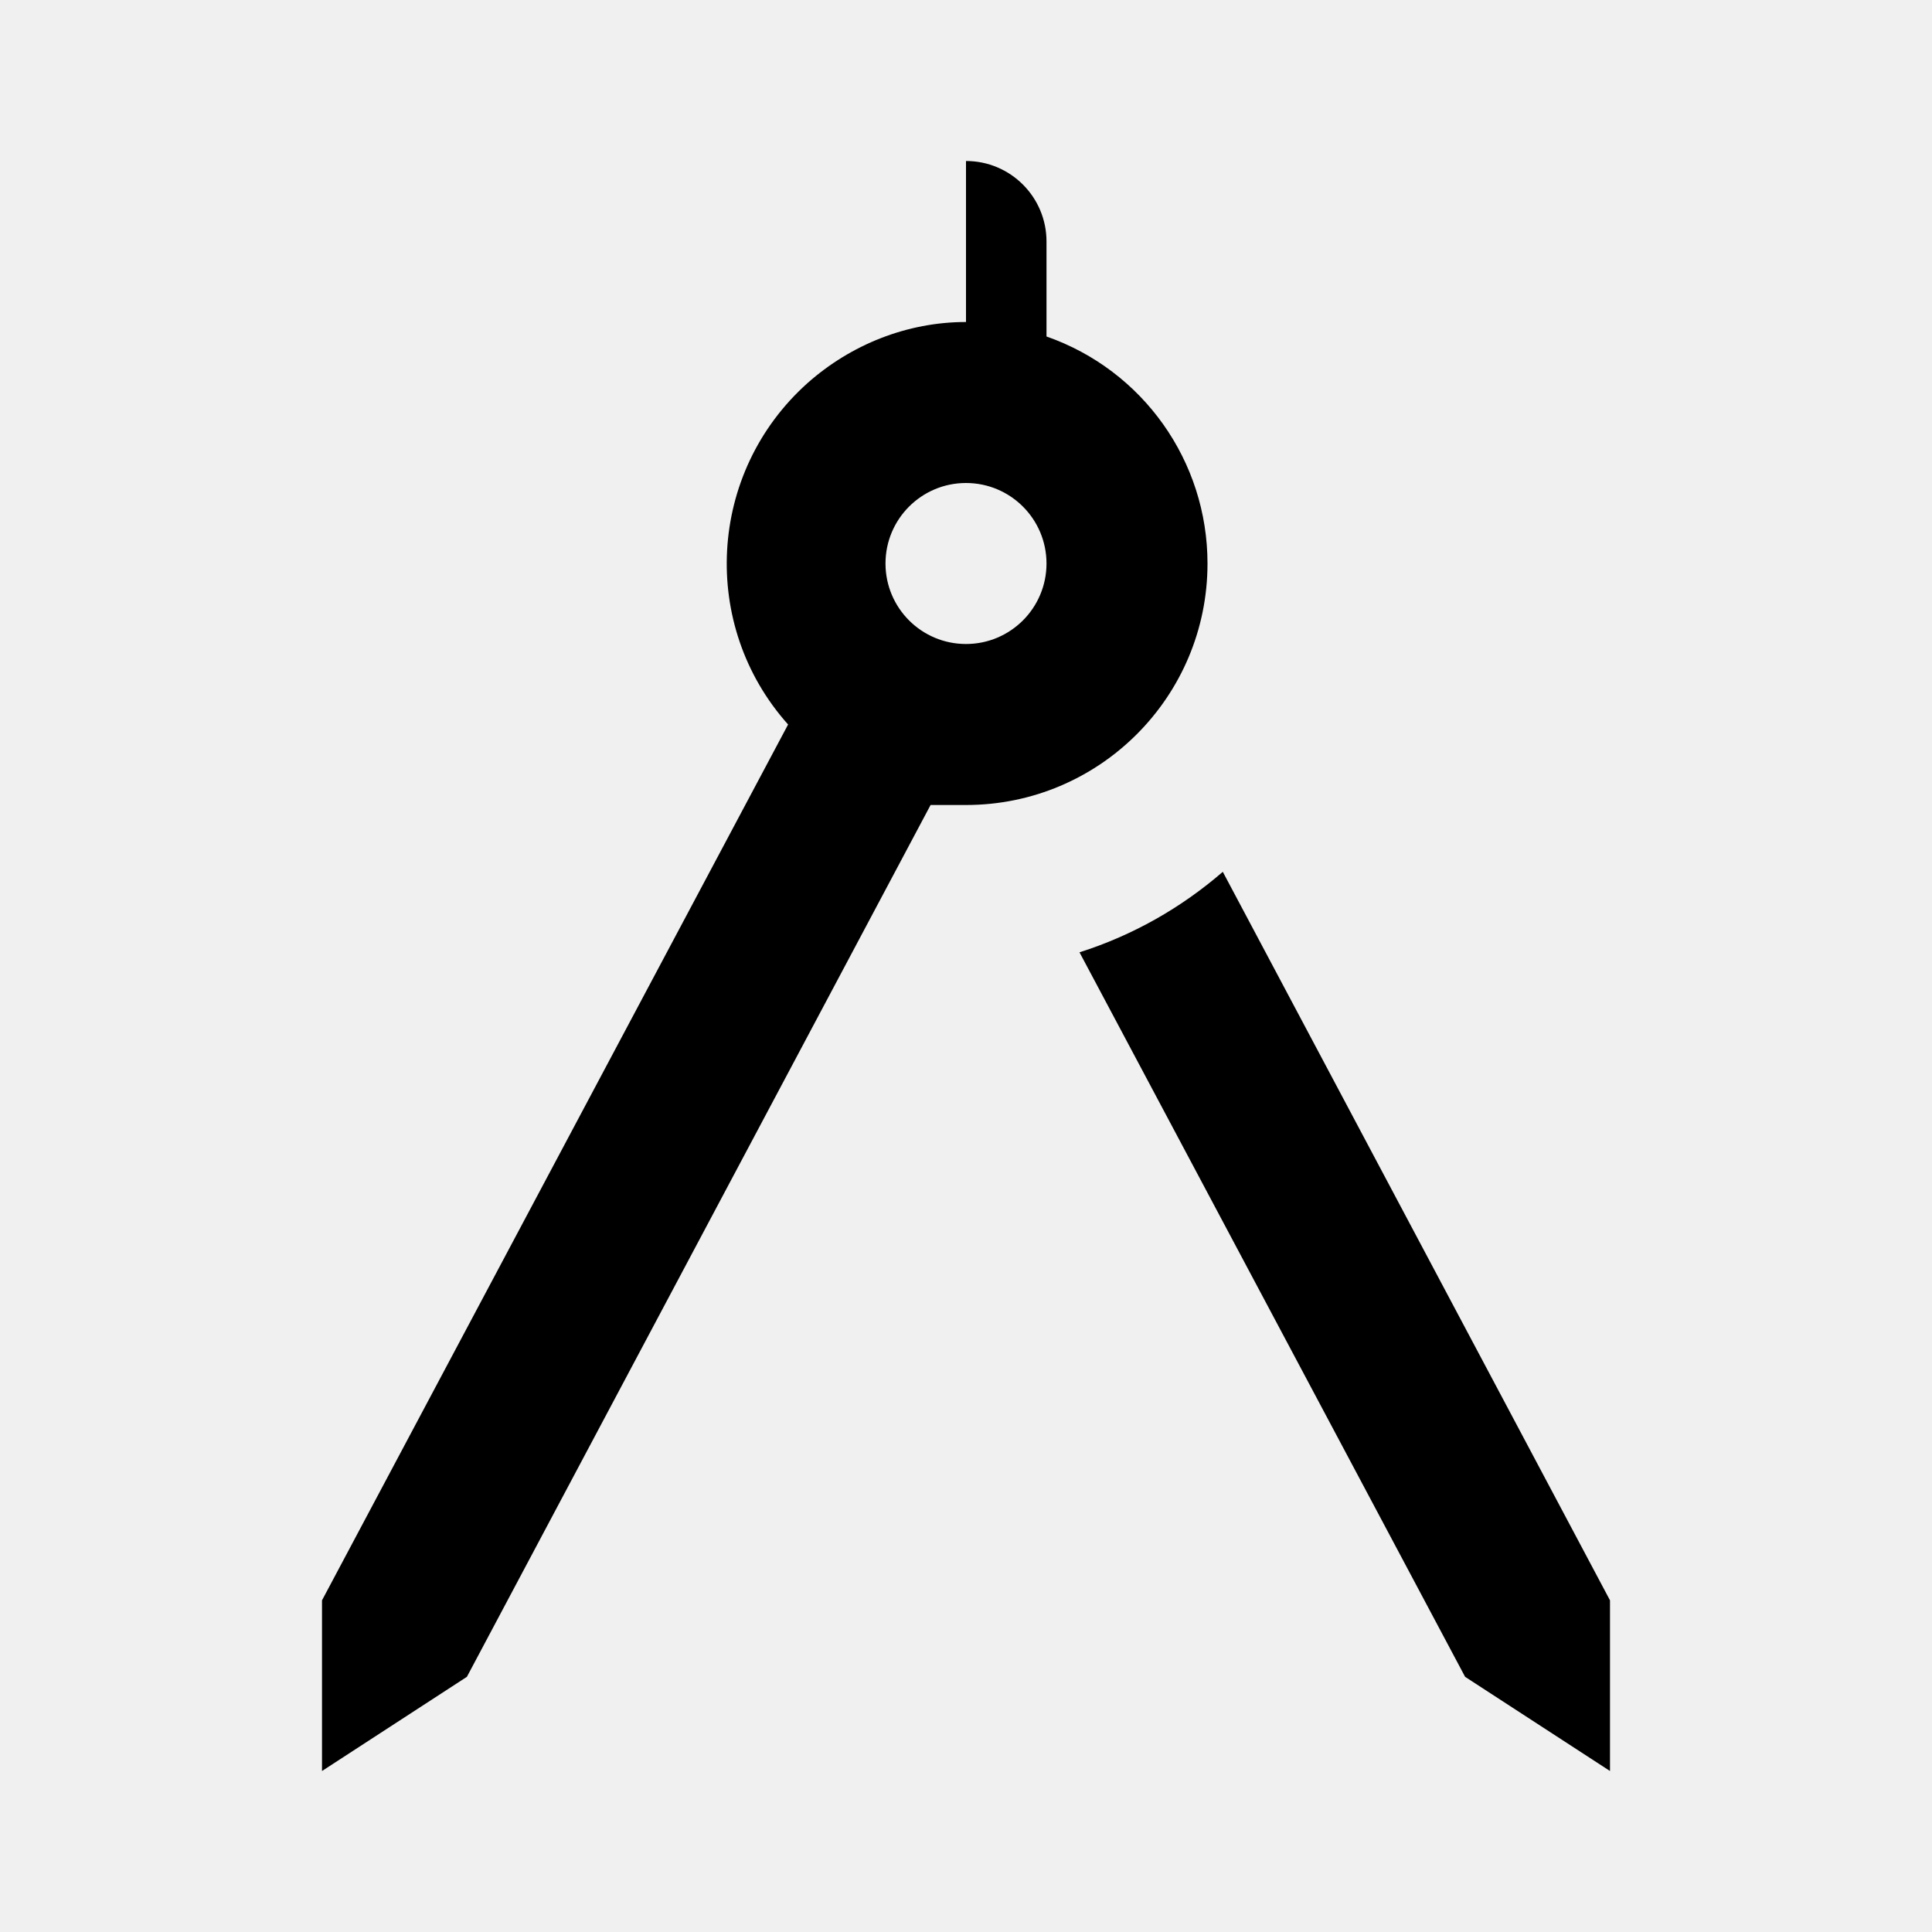
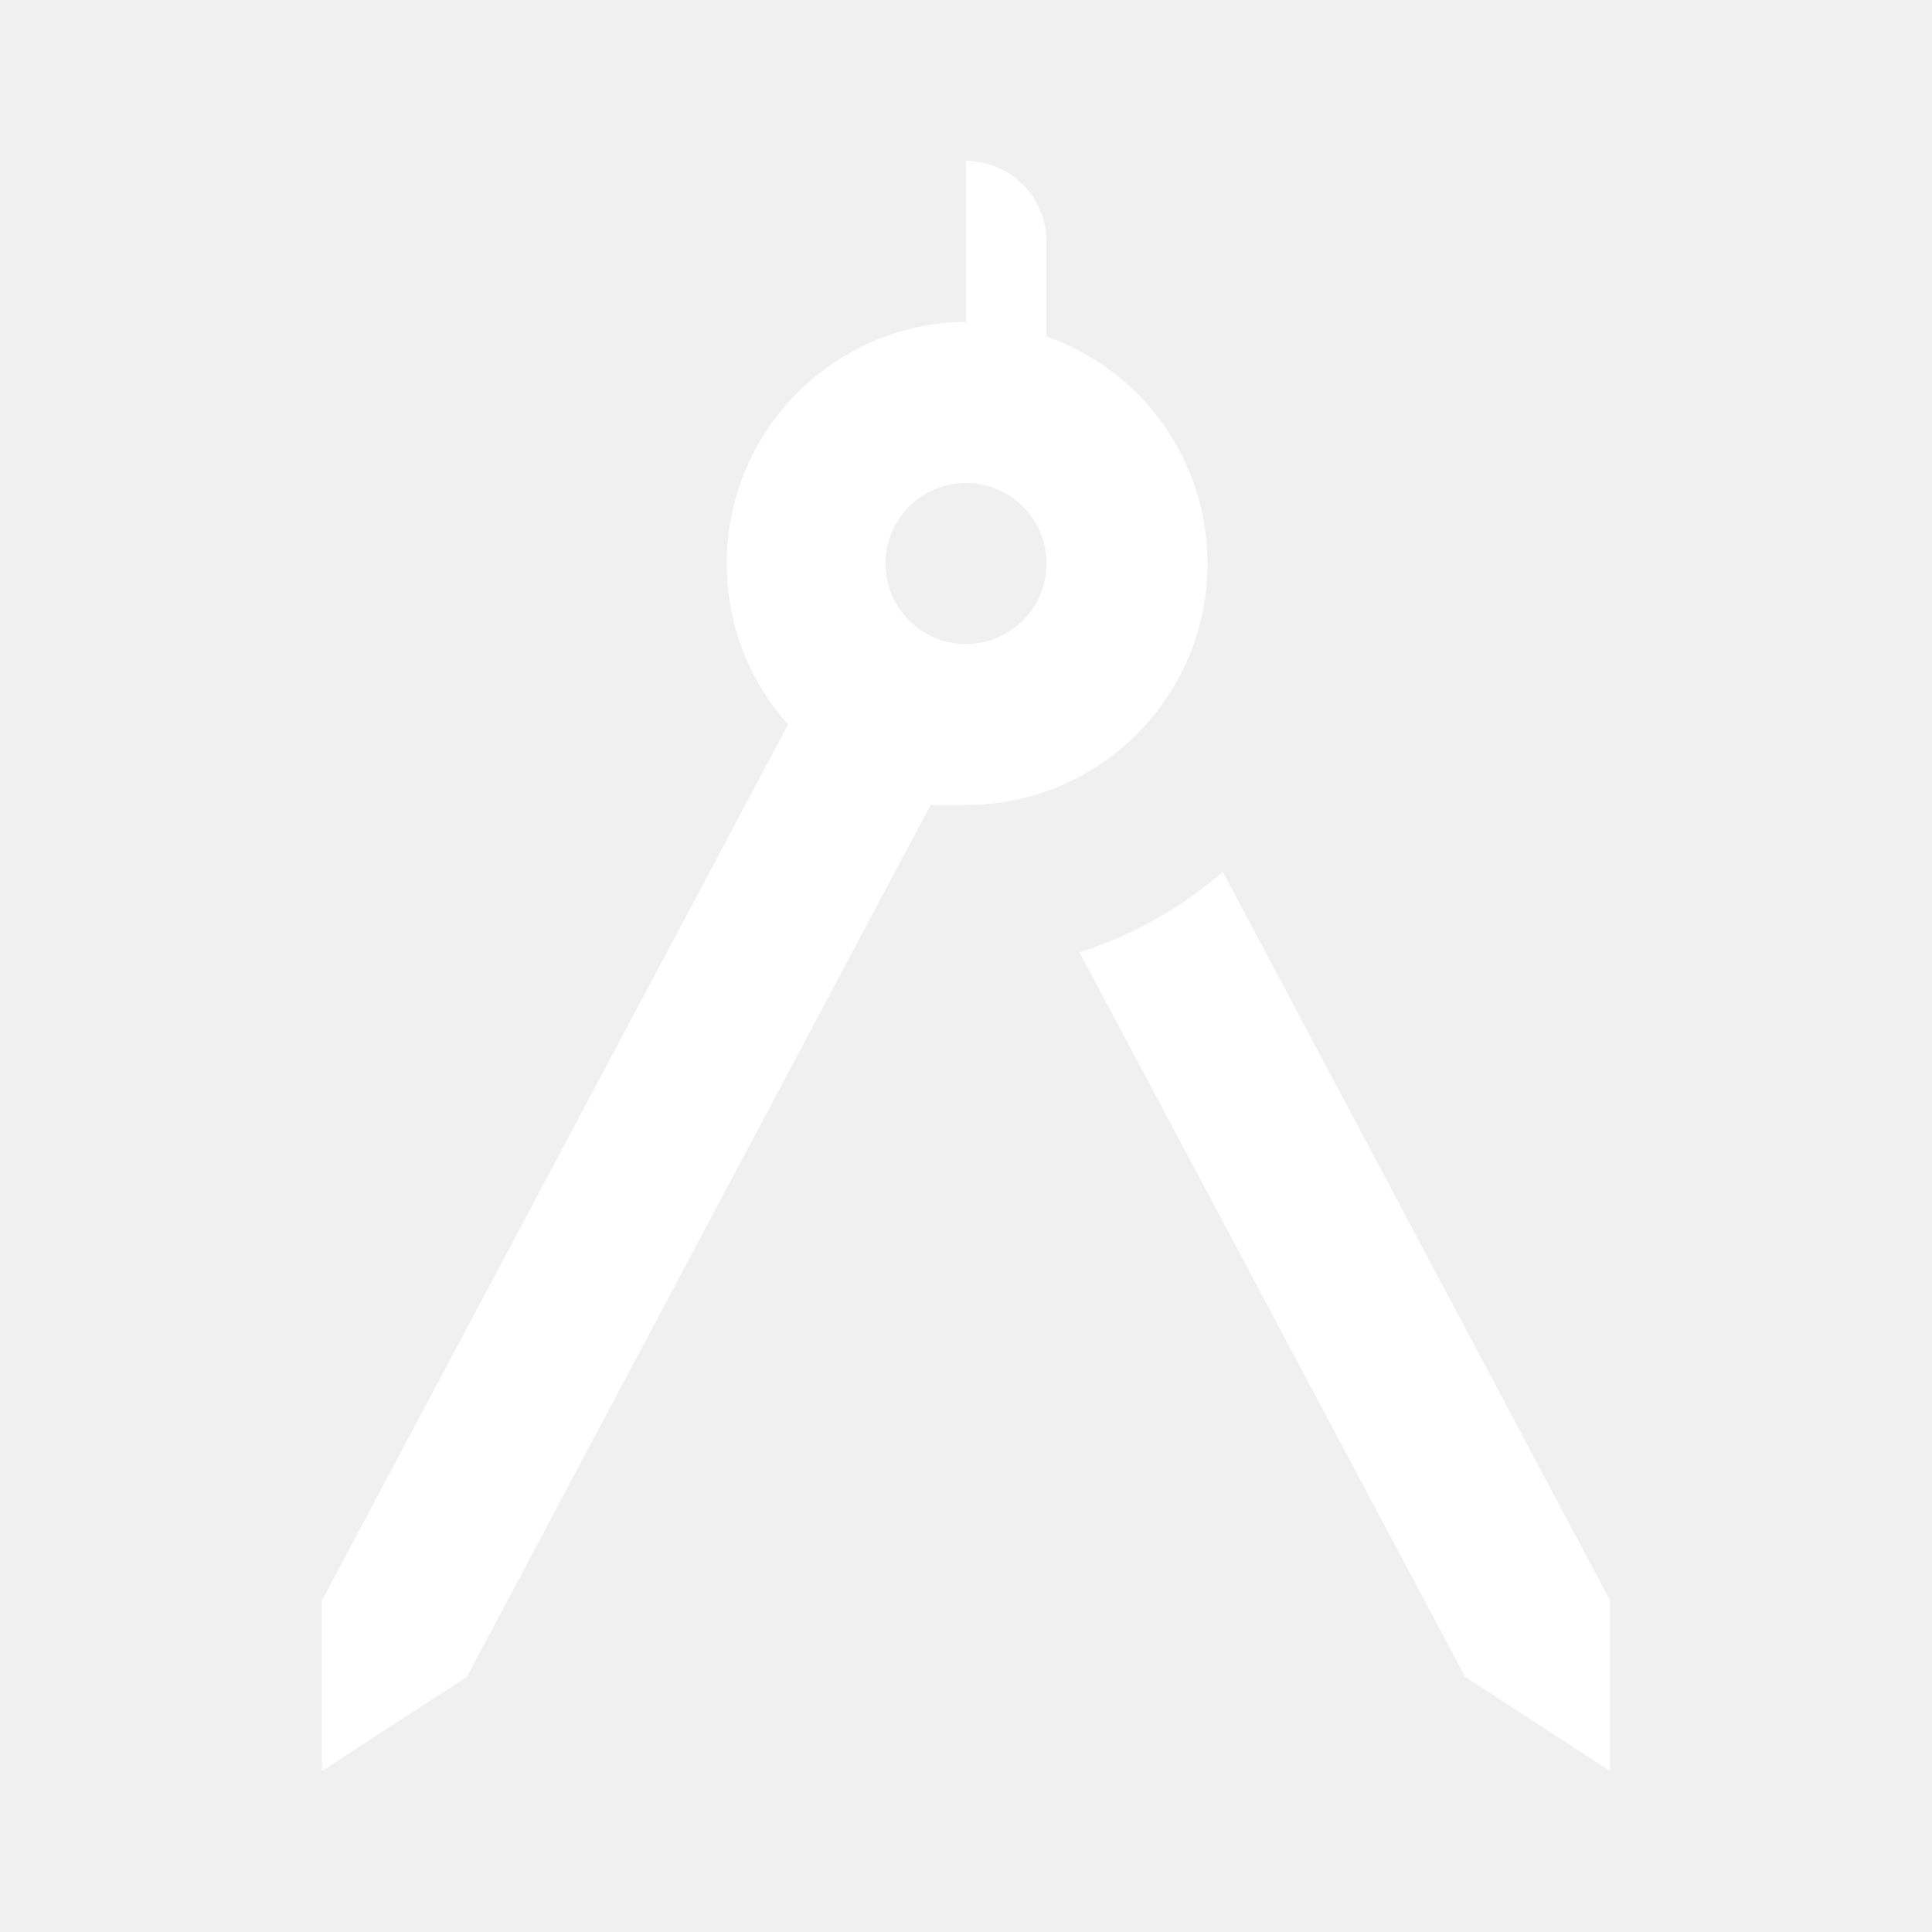
- <svg xmlns="http://www.w3.org/2000/svg" viewBox="0 0 24 24">
+ <svg xmlns="http://www.w3.org/2000/svg" fill="white" viewBox="0 0 24 24">
  <path d="M20,19.88V22L18.2,20.83L13.41,11.83C14.07,11.62 14.67,11.28 15.19,10.83L20,19.88M15,7A3,3 0 0,1 12,10C11.85,10 11.71,10 11.56,10L5.8,20.83L4,22V19.88L9.79,9C8.69,7.77 8.79,5.87 10.03,4.76C10.57,4.28 11.27,4 12,4V2A1,1 0 0,1 13,3V4.18C14.2,4.6 15,5.73 15,7M13,7A1,1 0 0,0 12,6A1,1 0 0,0 11,7A1,1 0 0,0 12,8A1,1 0 0,0 13,7Z" />
</svg>
